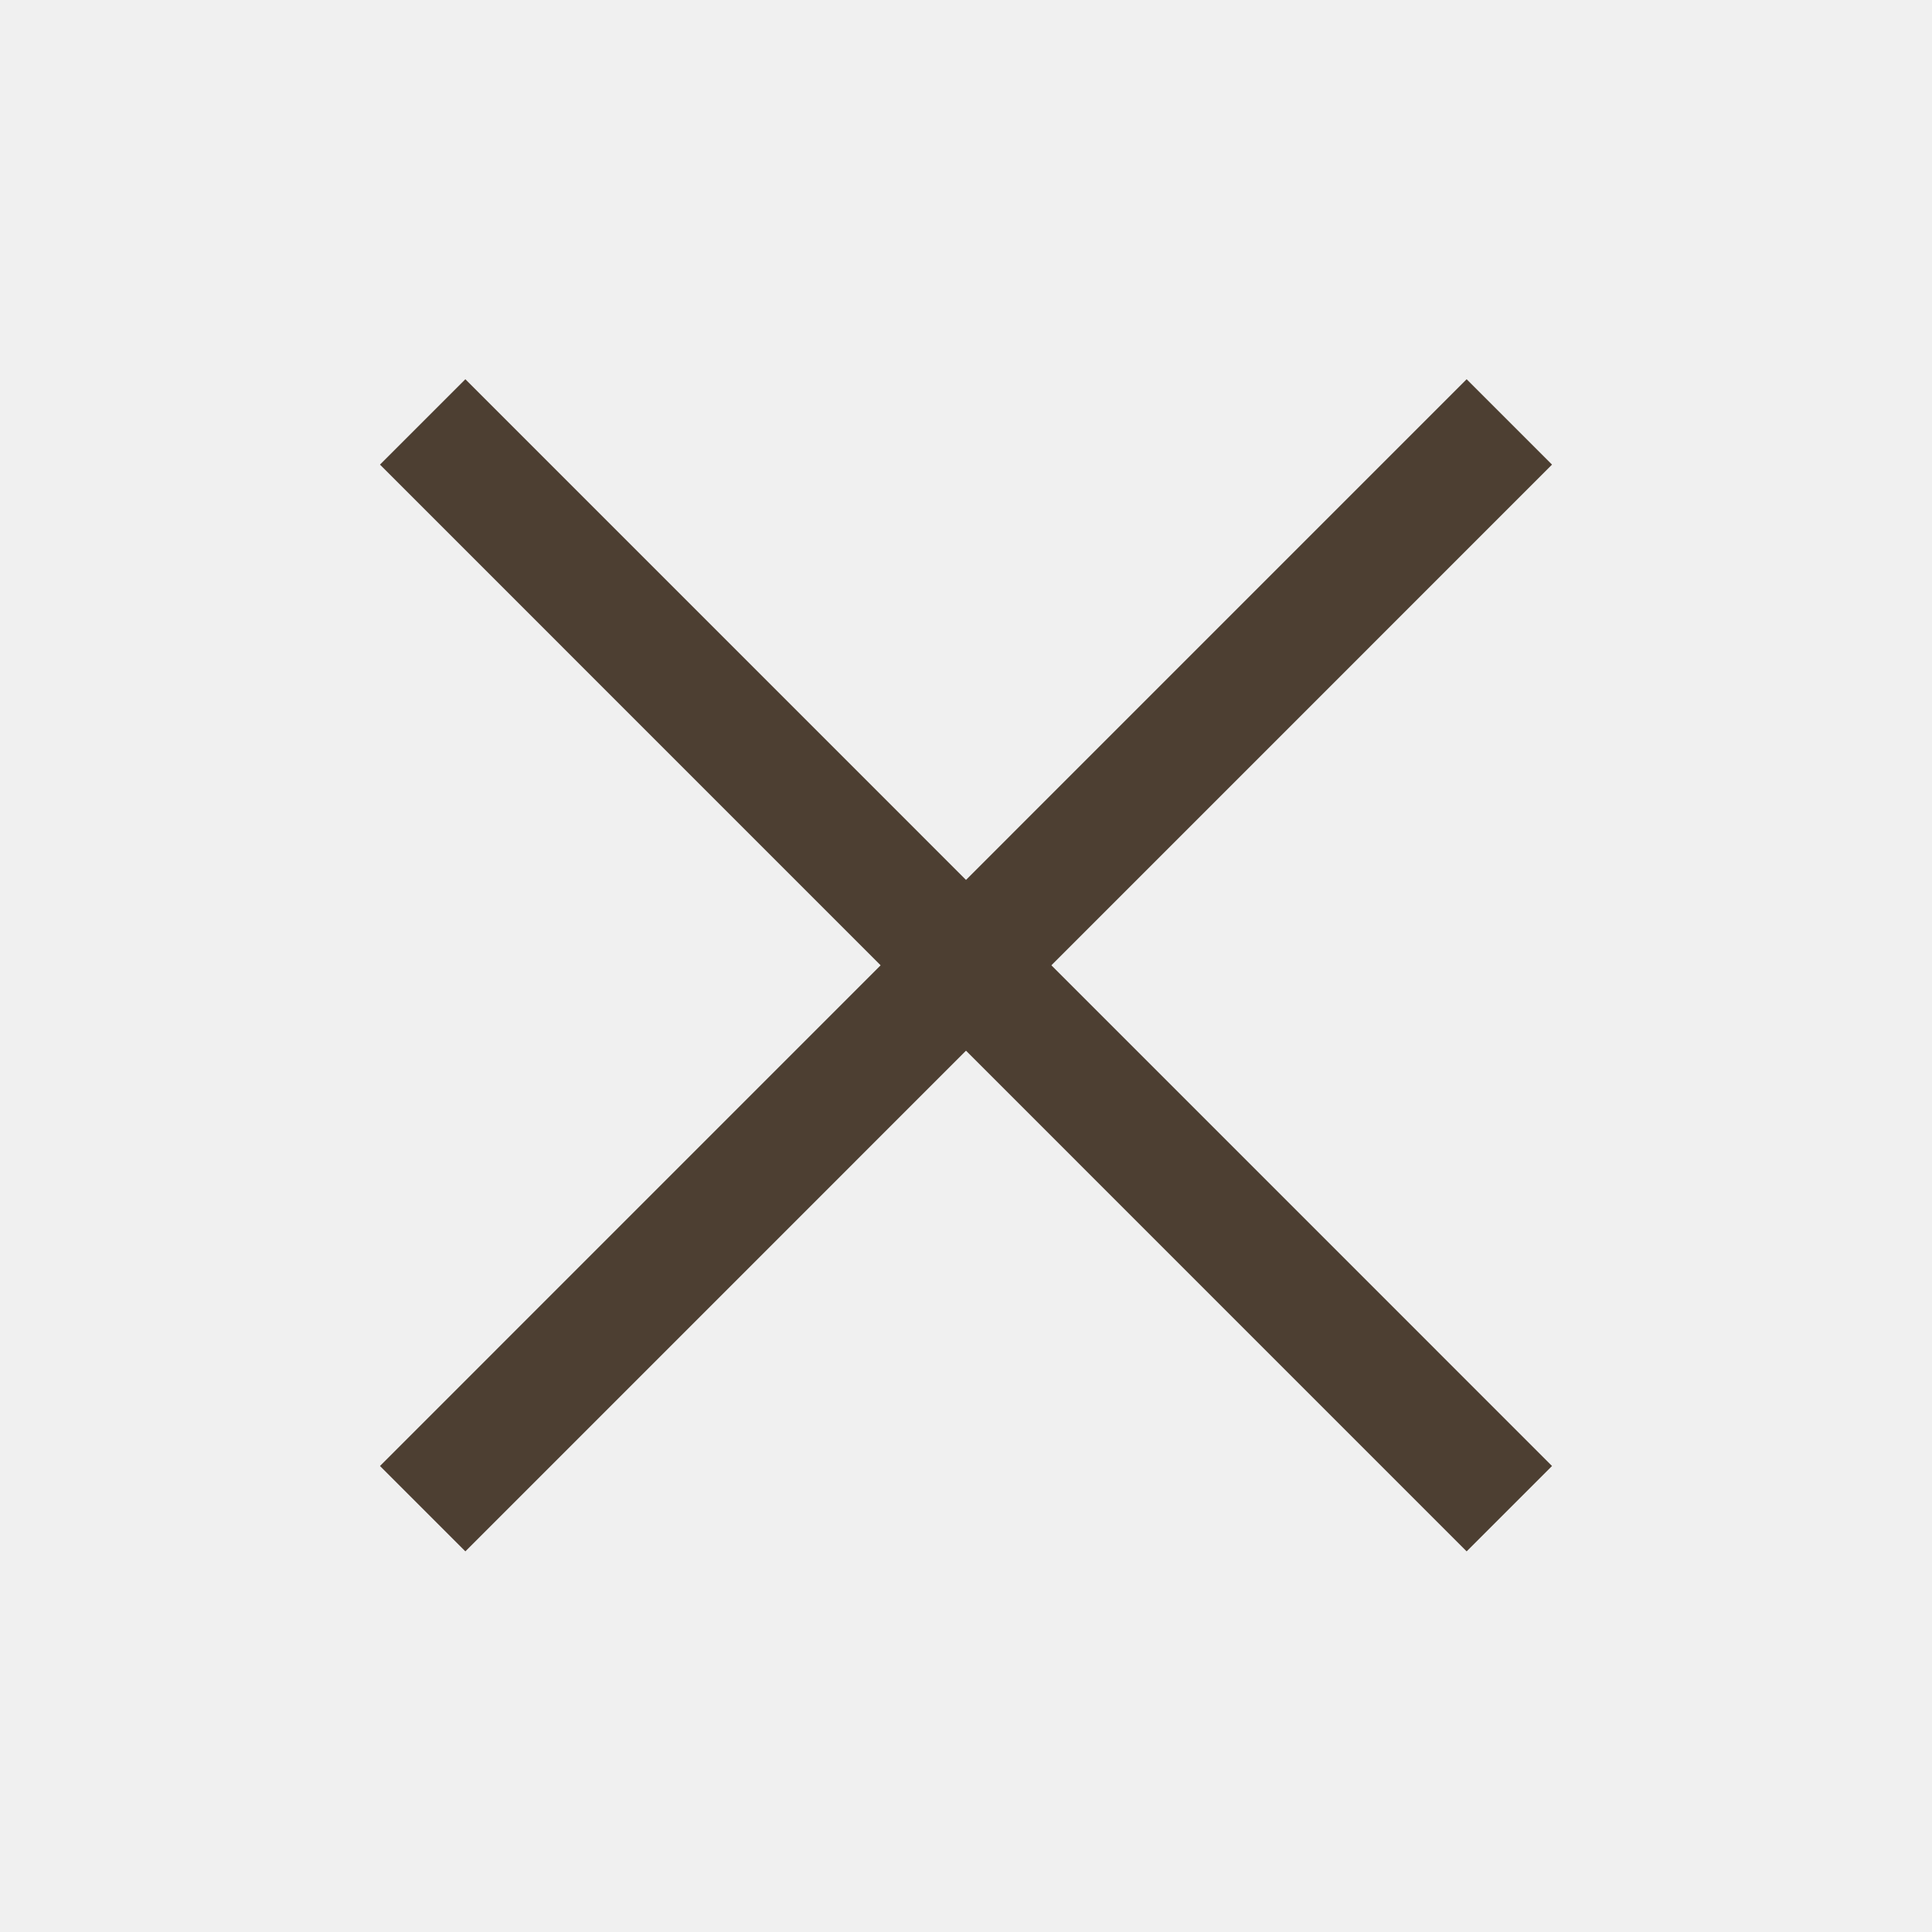
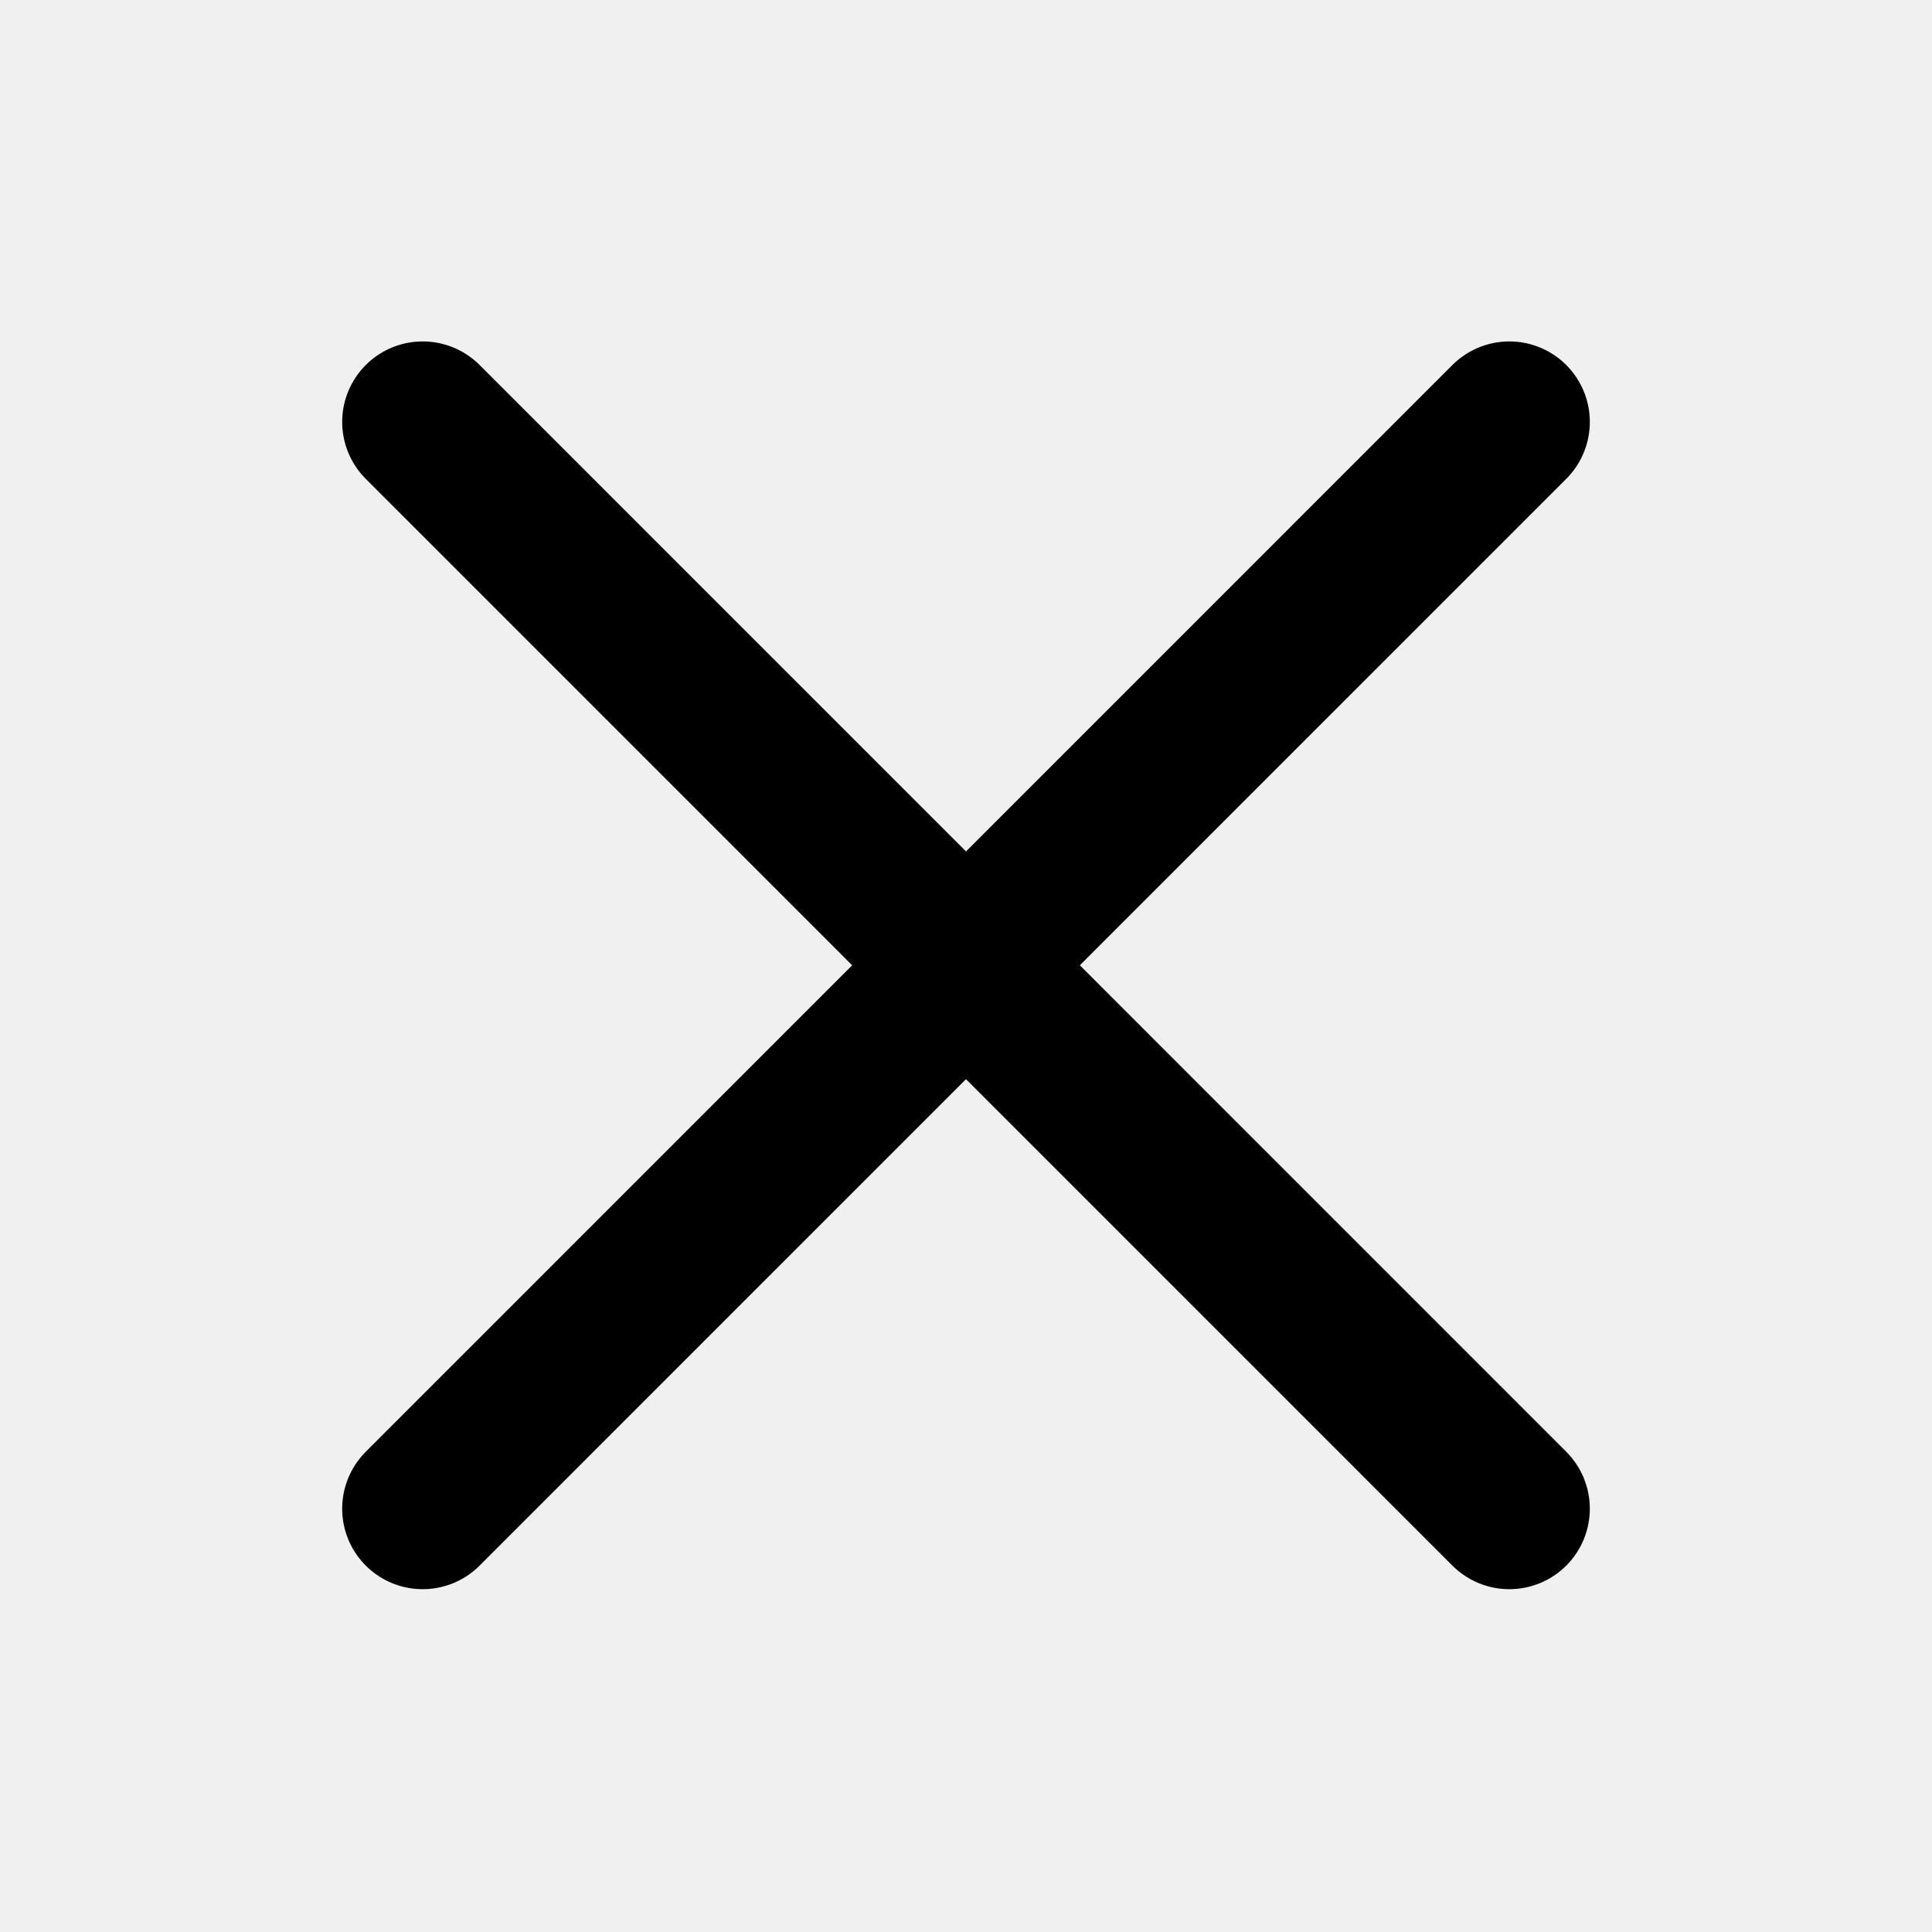
- <svg xmlns="http://www.w3.org/2000/svg" width="18" height="18" viewBox="0 0 18 18" fill="none" preserveAspectRatio="none">
-   <g clip-path="url(#clip0_6850_6694)">
-     <path d="M14.062 3.931L3.938 14.056" stroke="#4D3F32" stroke-width="1.125" stroke-linejoin="round" />
-     <path d="M14.062 14.056L3.938 3.931" stroke="#4D3F32" stroke-width="1.125" stroke-linejoin="round" />
-   </g>
-   <defs>
-     <clipPath id="clip0_6850_6694">
-       <rect width="18" height="18" fill="white" />
-     </clipPath>
-   </defs>
+ <svg xmlns="http://www.w3.org/2000/svg" width="24" height="24" viewBox="0 0 18 18" fill="none">
+   <path d="M14.062 3.931L3.938 14.056" stroke="currentColor" stroke-width="1.5" stroke-linecap="round" stroke-linejoin="round" />
+   <path d="M14.062 14.056L3.938 3.931" stroke="currentColor" stroke-width="1.5" stroke-linecap="round" stroke-linejoin="round" />
</svg>
